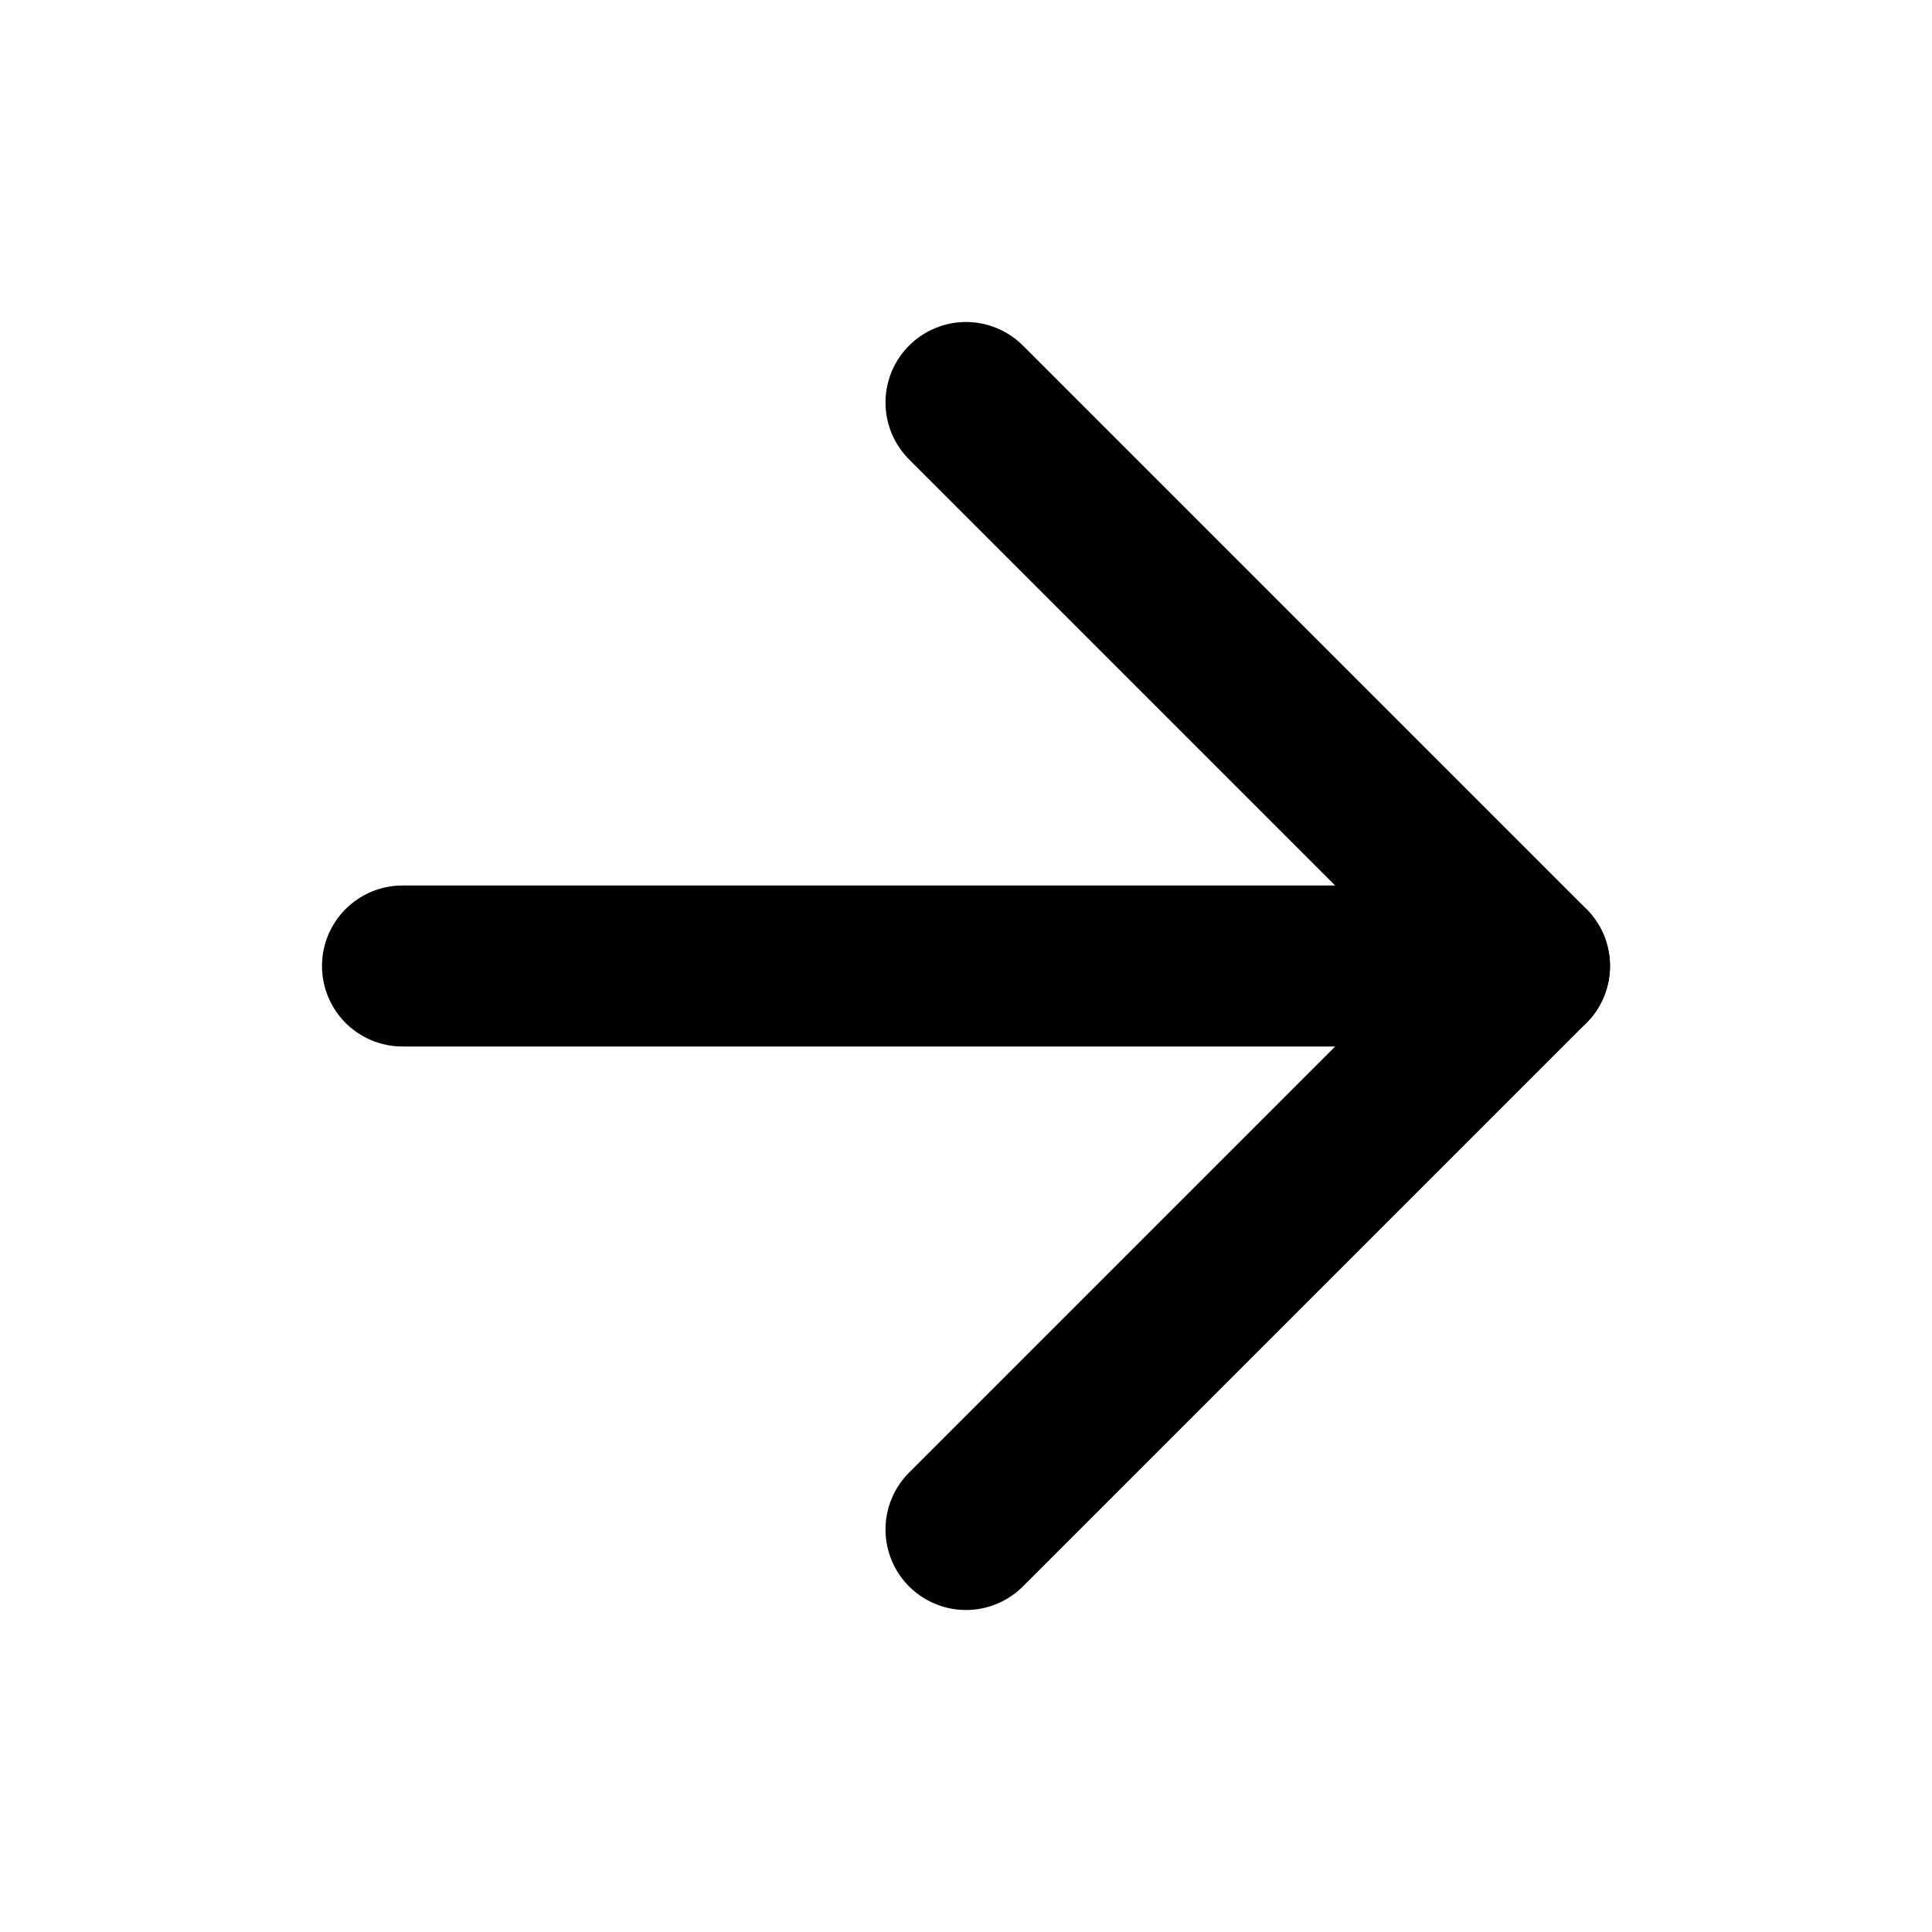
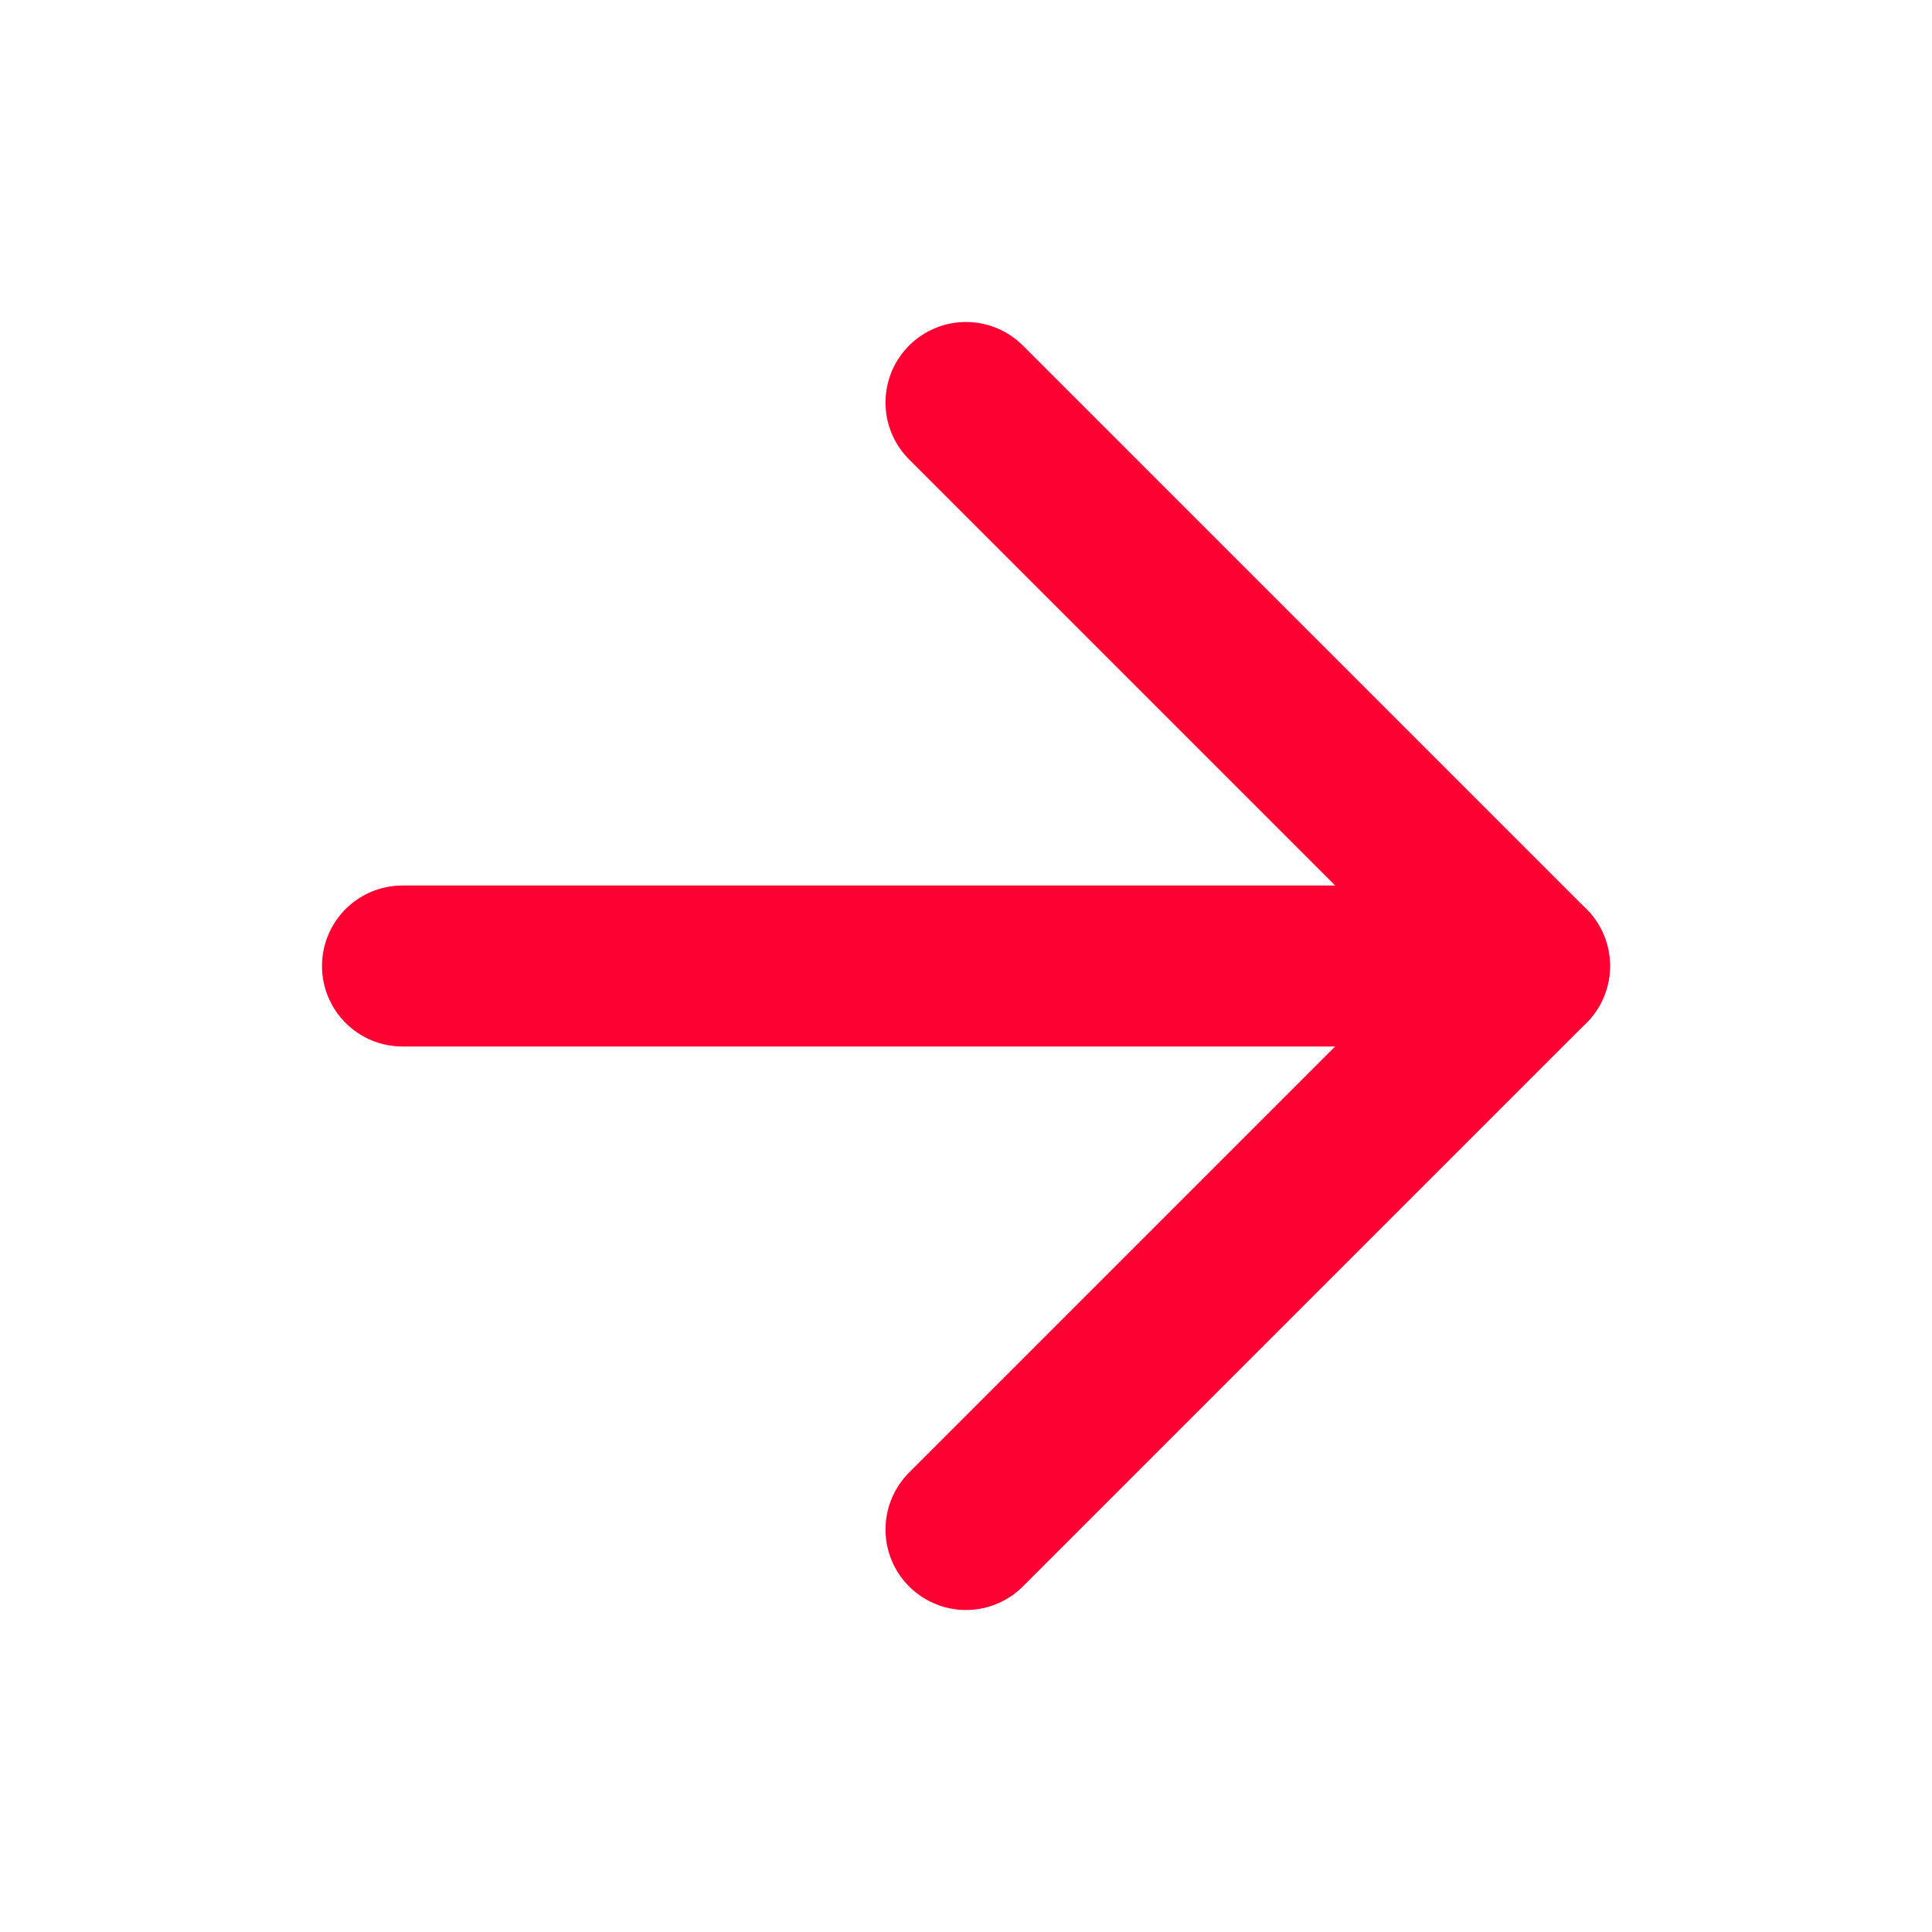
- <svg xmlns="http://www.w3.org/2000/svg" width="24" height="24" viewBox="0 0 24 24" fill="none" stroke="currentColor" stroke-width="2" stroke-linecap="round" stroke-linejoin="round">
+ <svg xmlns="http://www.w3.org/2000/svg" width="24" height="24" viewBox="0 0 24 24" fill="none" stroke="#ff0033" stroke-width="2" stroke-linecap="round" stroke-linejoin="round">
  <line x1="5" y1="12" x2="19" y2="12" />
  <polyline points="12 5 19 12 12 19" />
</svg>
